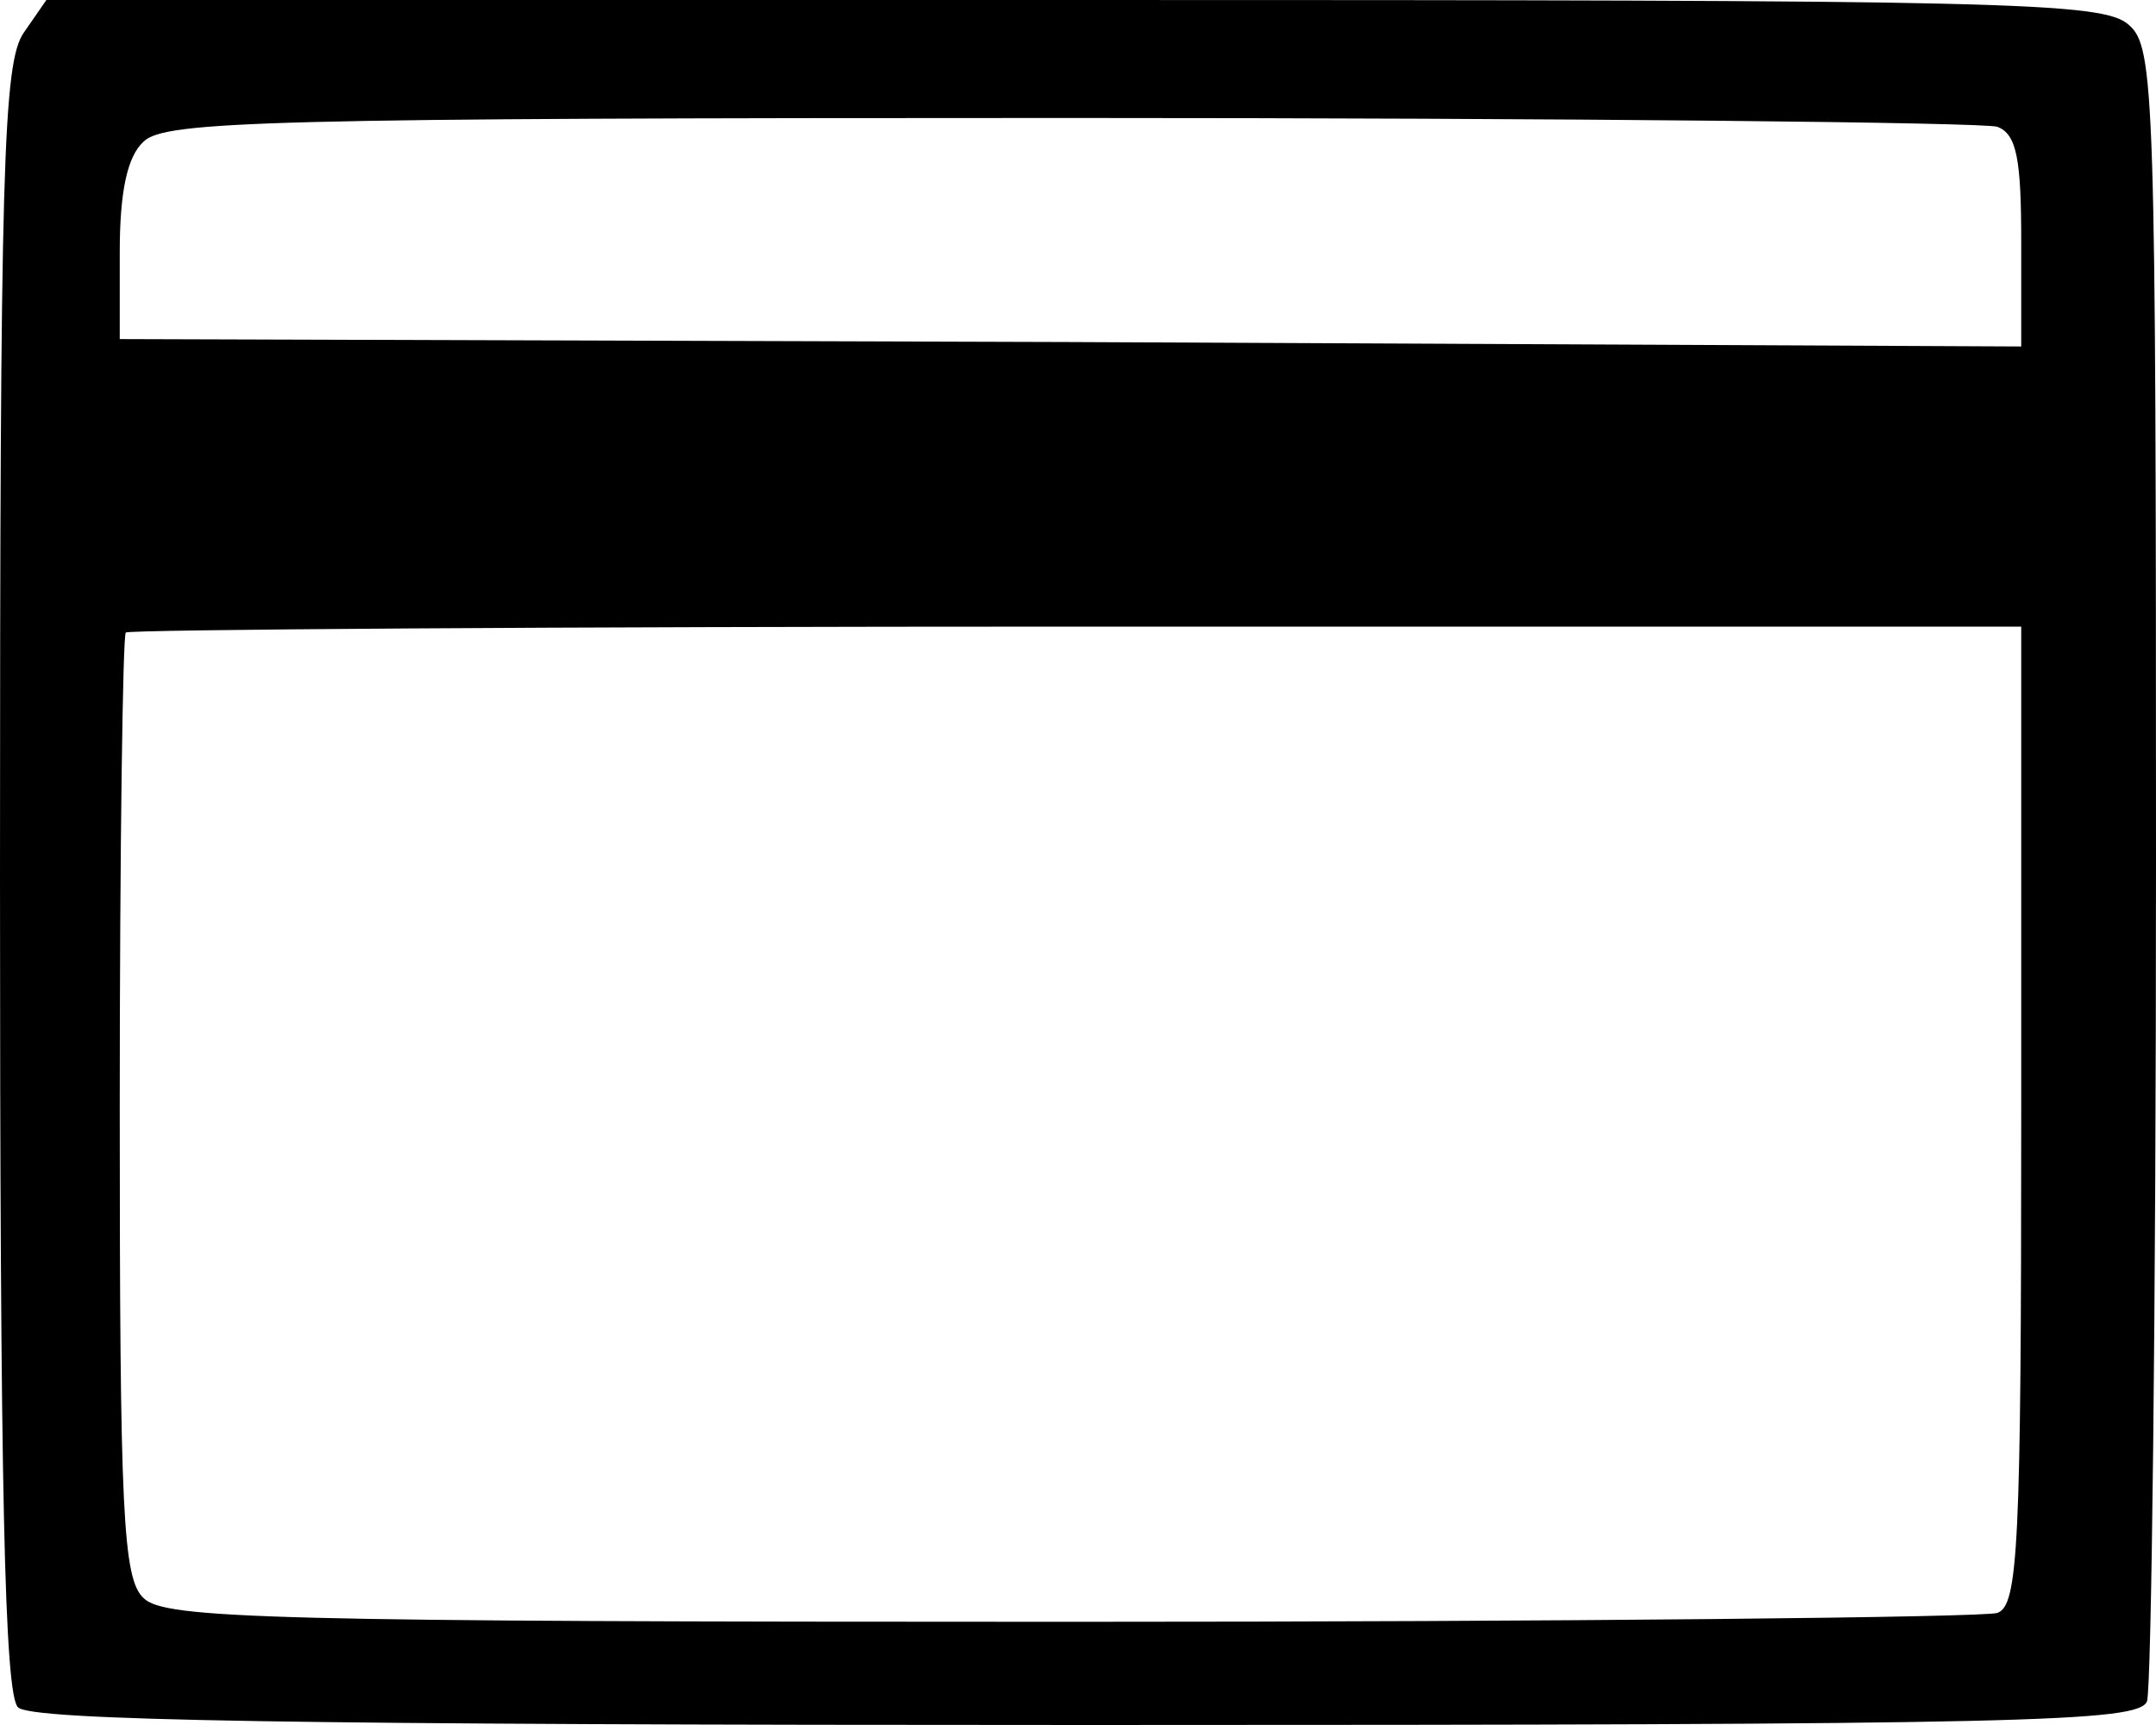
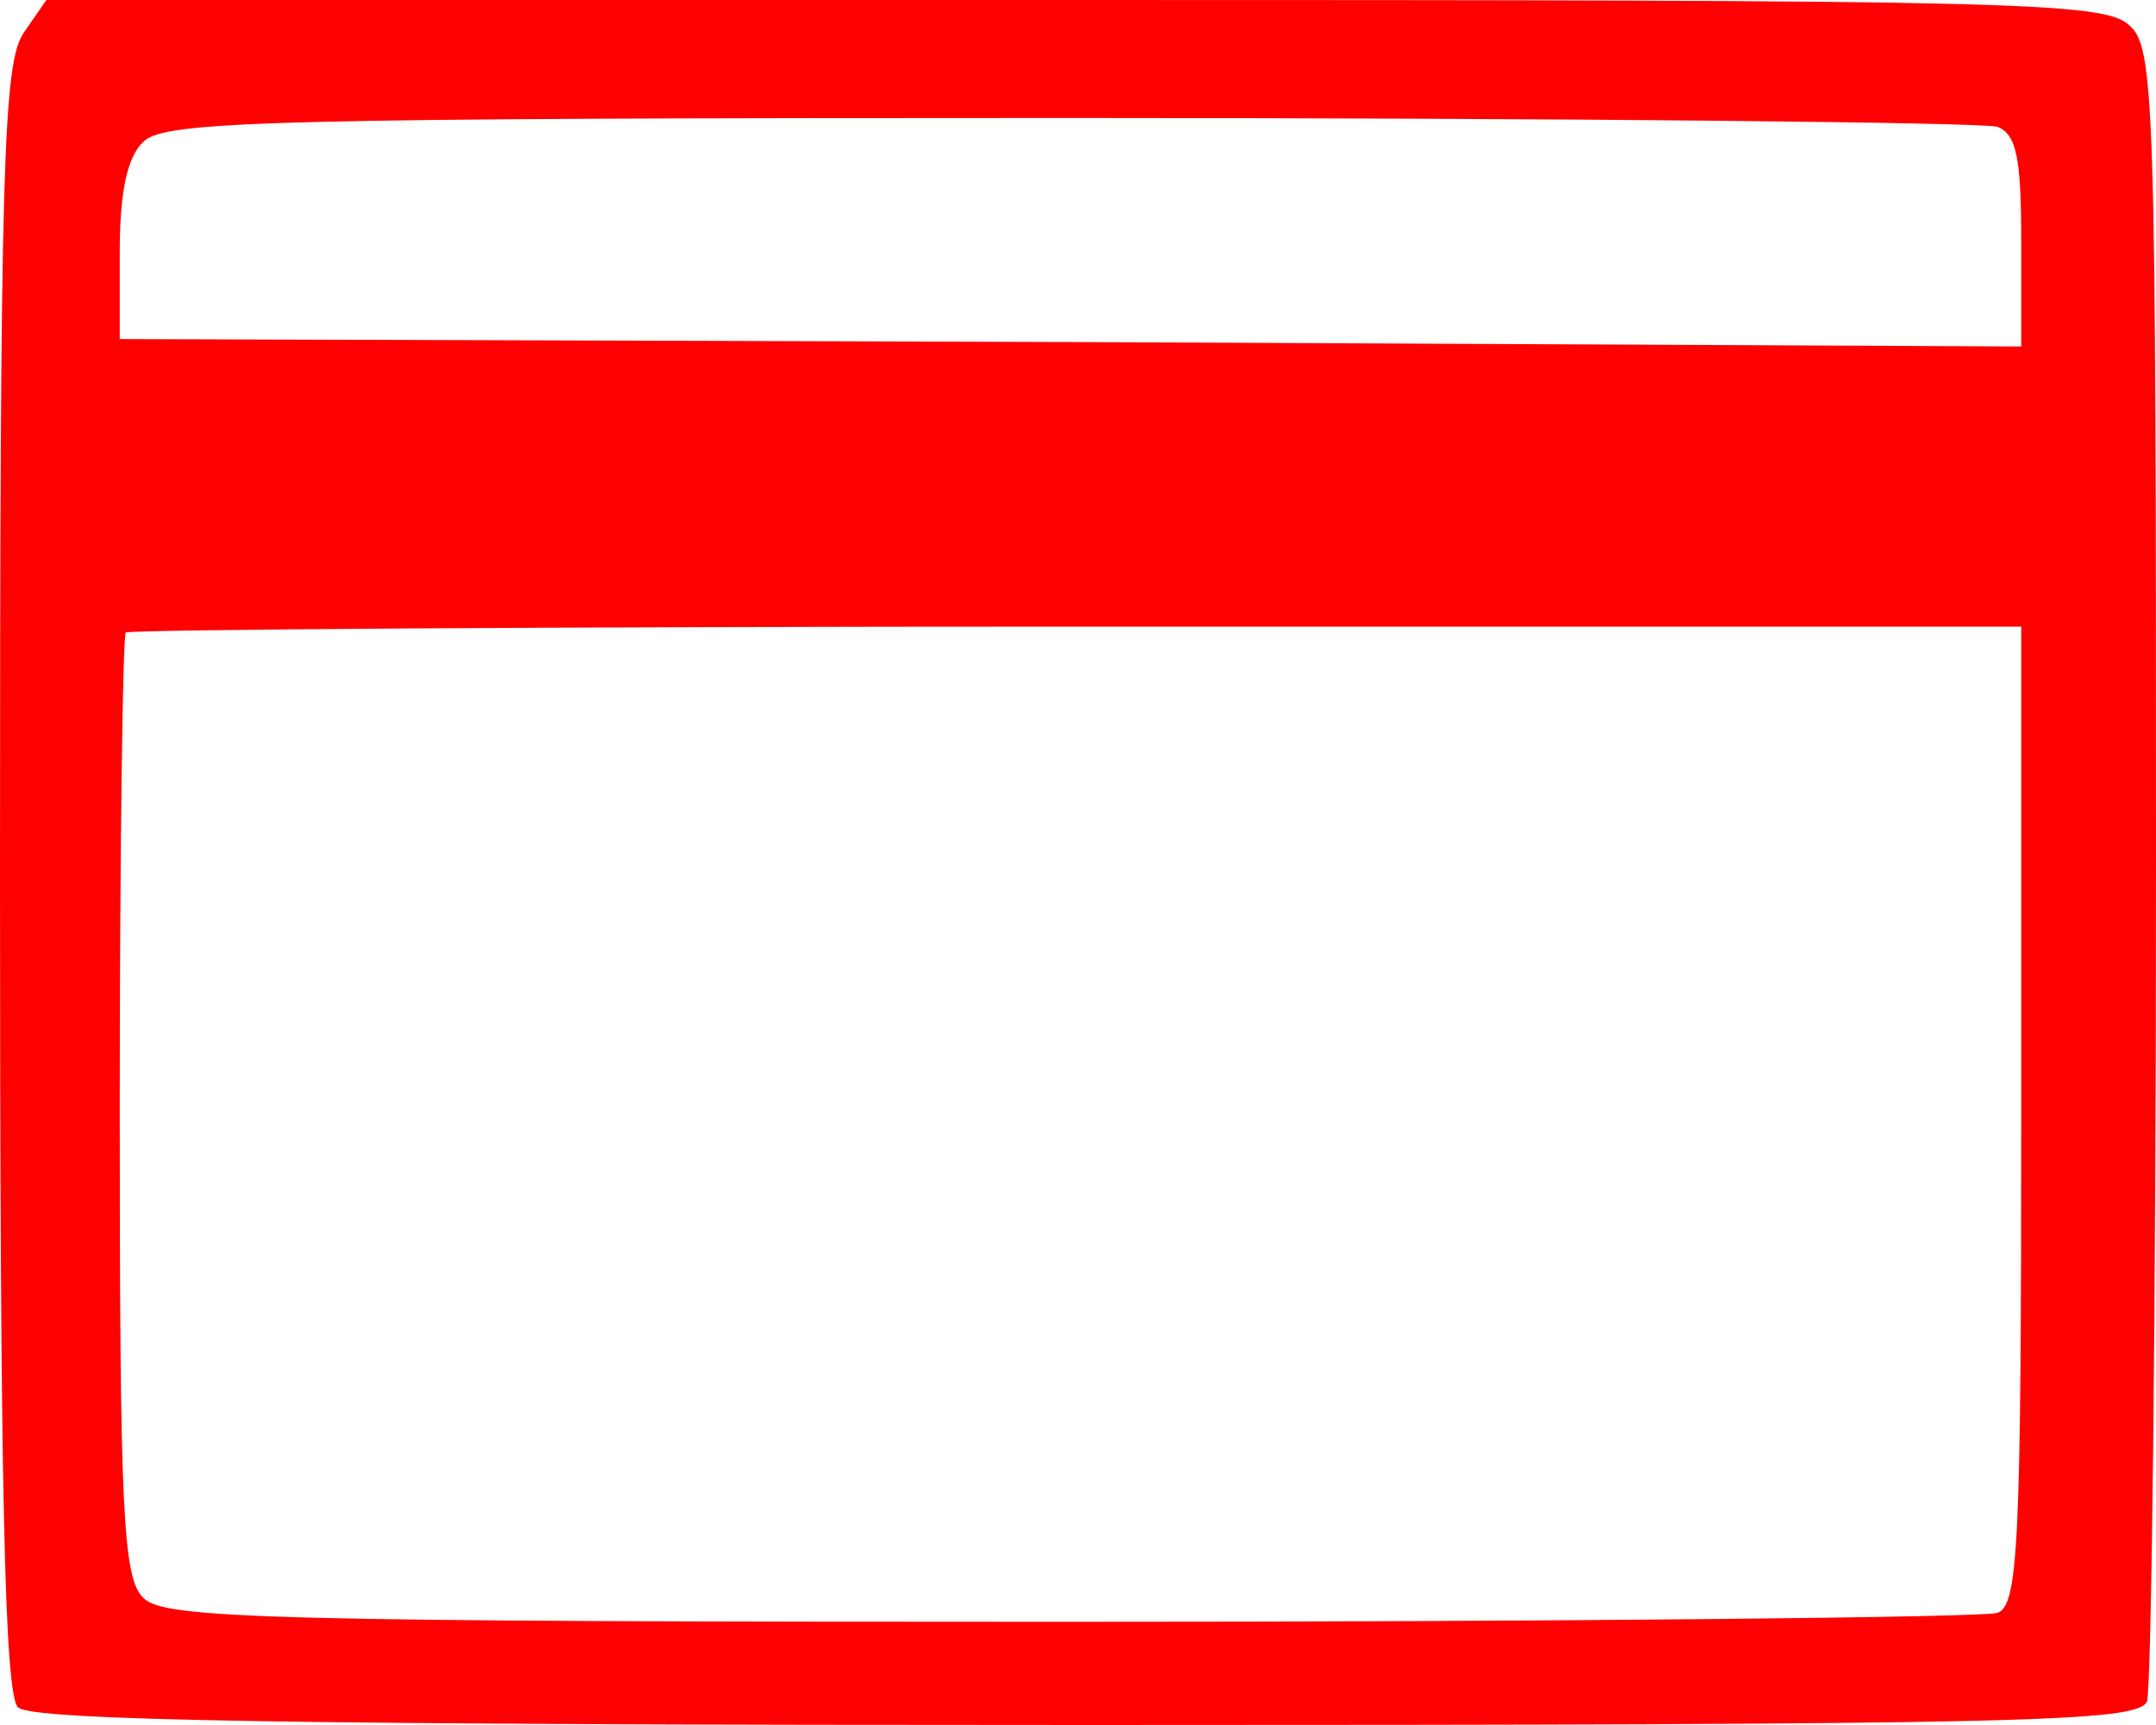
- <svg xmlns="http://www.w3.org/2000/svg" width="35" height="28" viewBox="0 0 35 28" fill="none">
-   <path d="M0.389 0.526C0.049 1.005 0 2.704 0 14.239C0 24.171 0.073 27.497 0.292 27.713C0.51 27.928 4.691 28 17.646 28C32.983 28 34.708 27.952 34.854 27.617C34.927 27.402 35 21.299 35 14.024C35 1.508 34.976 0.766 34.562 0.407C34.149 0.024 32.618 -5.10365e-07 17.427 -5.10365e-07H0.753L0.389 0.526ZM32.424 2.058C32.74 2.178 32.812 2.585 32.812 3.925V5.624L17.378 5.552L1.944 5.504V4.092C1.944 3.111 2.066 2.537 2.333 2.297C2.674 1.962 4.375 1.915 17.378 1.915C25.448 1.915 32.205 1.986 32.424 2.058ZM32.812 18.092C32.812 25.104 32.764 26.061 32.424 26.181C32.205 26.253 25.448 26.325 17.378 26.325C4.375 26.325 2.674 26.277 2.333 25.942C1.993 25.631 1.944 24.554 1.944 17.973C1.944 13.785 1.993 10.315 2.042 10.267C2.09 10.219 9.042 10.171 17.476 10.171H32.812V18.092Z" fill="black" />
+ <svg xmlns="http://www.w3.org/2000/svg" width="35" height="28" viewBox="0 0 35 28" fill="red">
+   <path d="M0.389 0.526C0.049 1.005 0 2.704 0 14.239C0 24.171 0.073 27.497 0.292 27.713C0.51 27.928 4.691 28 17.646 28C32.983 28 34.708 27.952 34.854 27.617C34.927 27.402 35 21.299 35 14.024C35 1.508 34.976 0.766 34.562 0.407C34.149 0.024 32.618 -5.10365e-07 17.427 -5.10365e-07H0.753L0.389 0.526ZM32.424 2.058C32.74 2.178 32.812 2.585 32.812 3.925V5.624L17.378 5.552L1.944 5.504V4.092C1.944 3.111 2.066 2.537 2.333 2.297C2.674 1.962 4.375 1.915 17.378 1.915C25.448 1.915 32.205 1.986 32.424 2.058ZM32.812 18.092C32.812 25.104 32.764 26.061 32.424 26.181C32.205 26.253 25.448 26.325 17.378 26.325C4.375 26.325 2.674 26.277 2.333 25.942C1.993 25.631 1.944 24.554 1.944 17.973C1.944 13.785 1.993 10.315 2.042 10.267C2.09 10.219 9.042 10.171 17.476 10.171H32.812V18.092Z" />
</svg>
